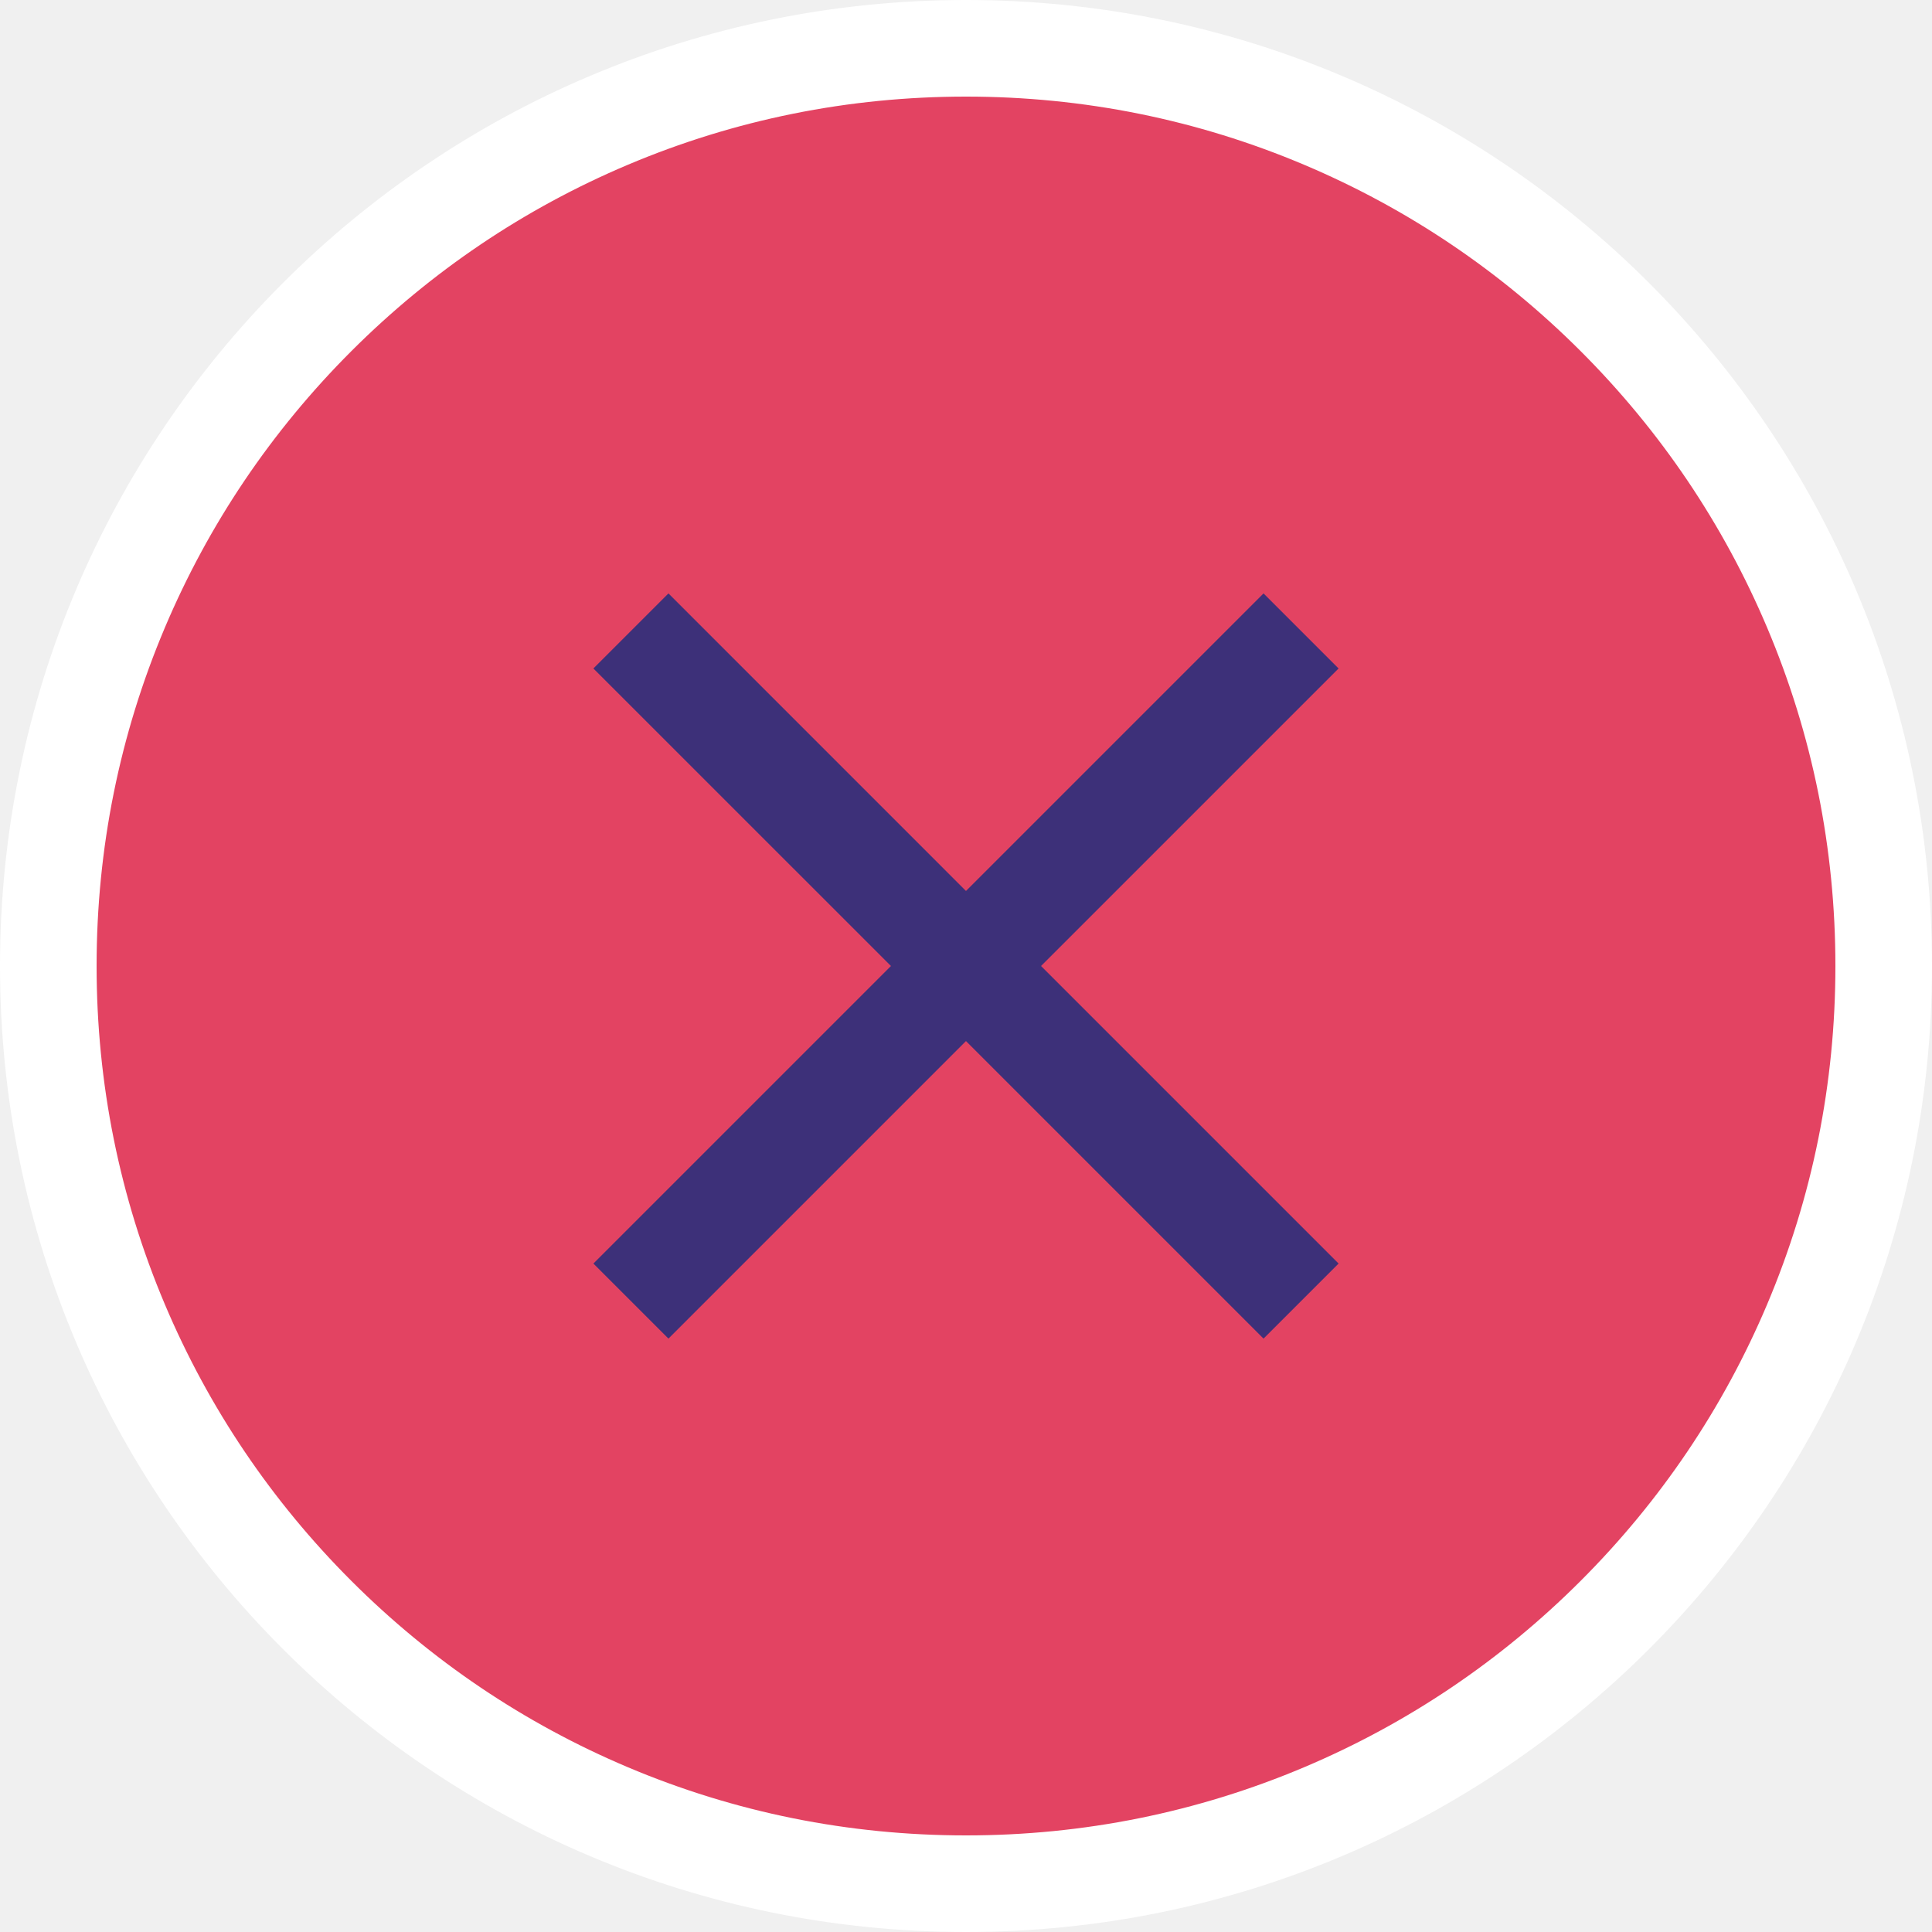
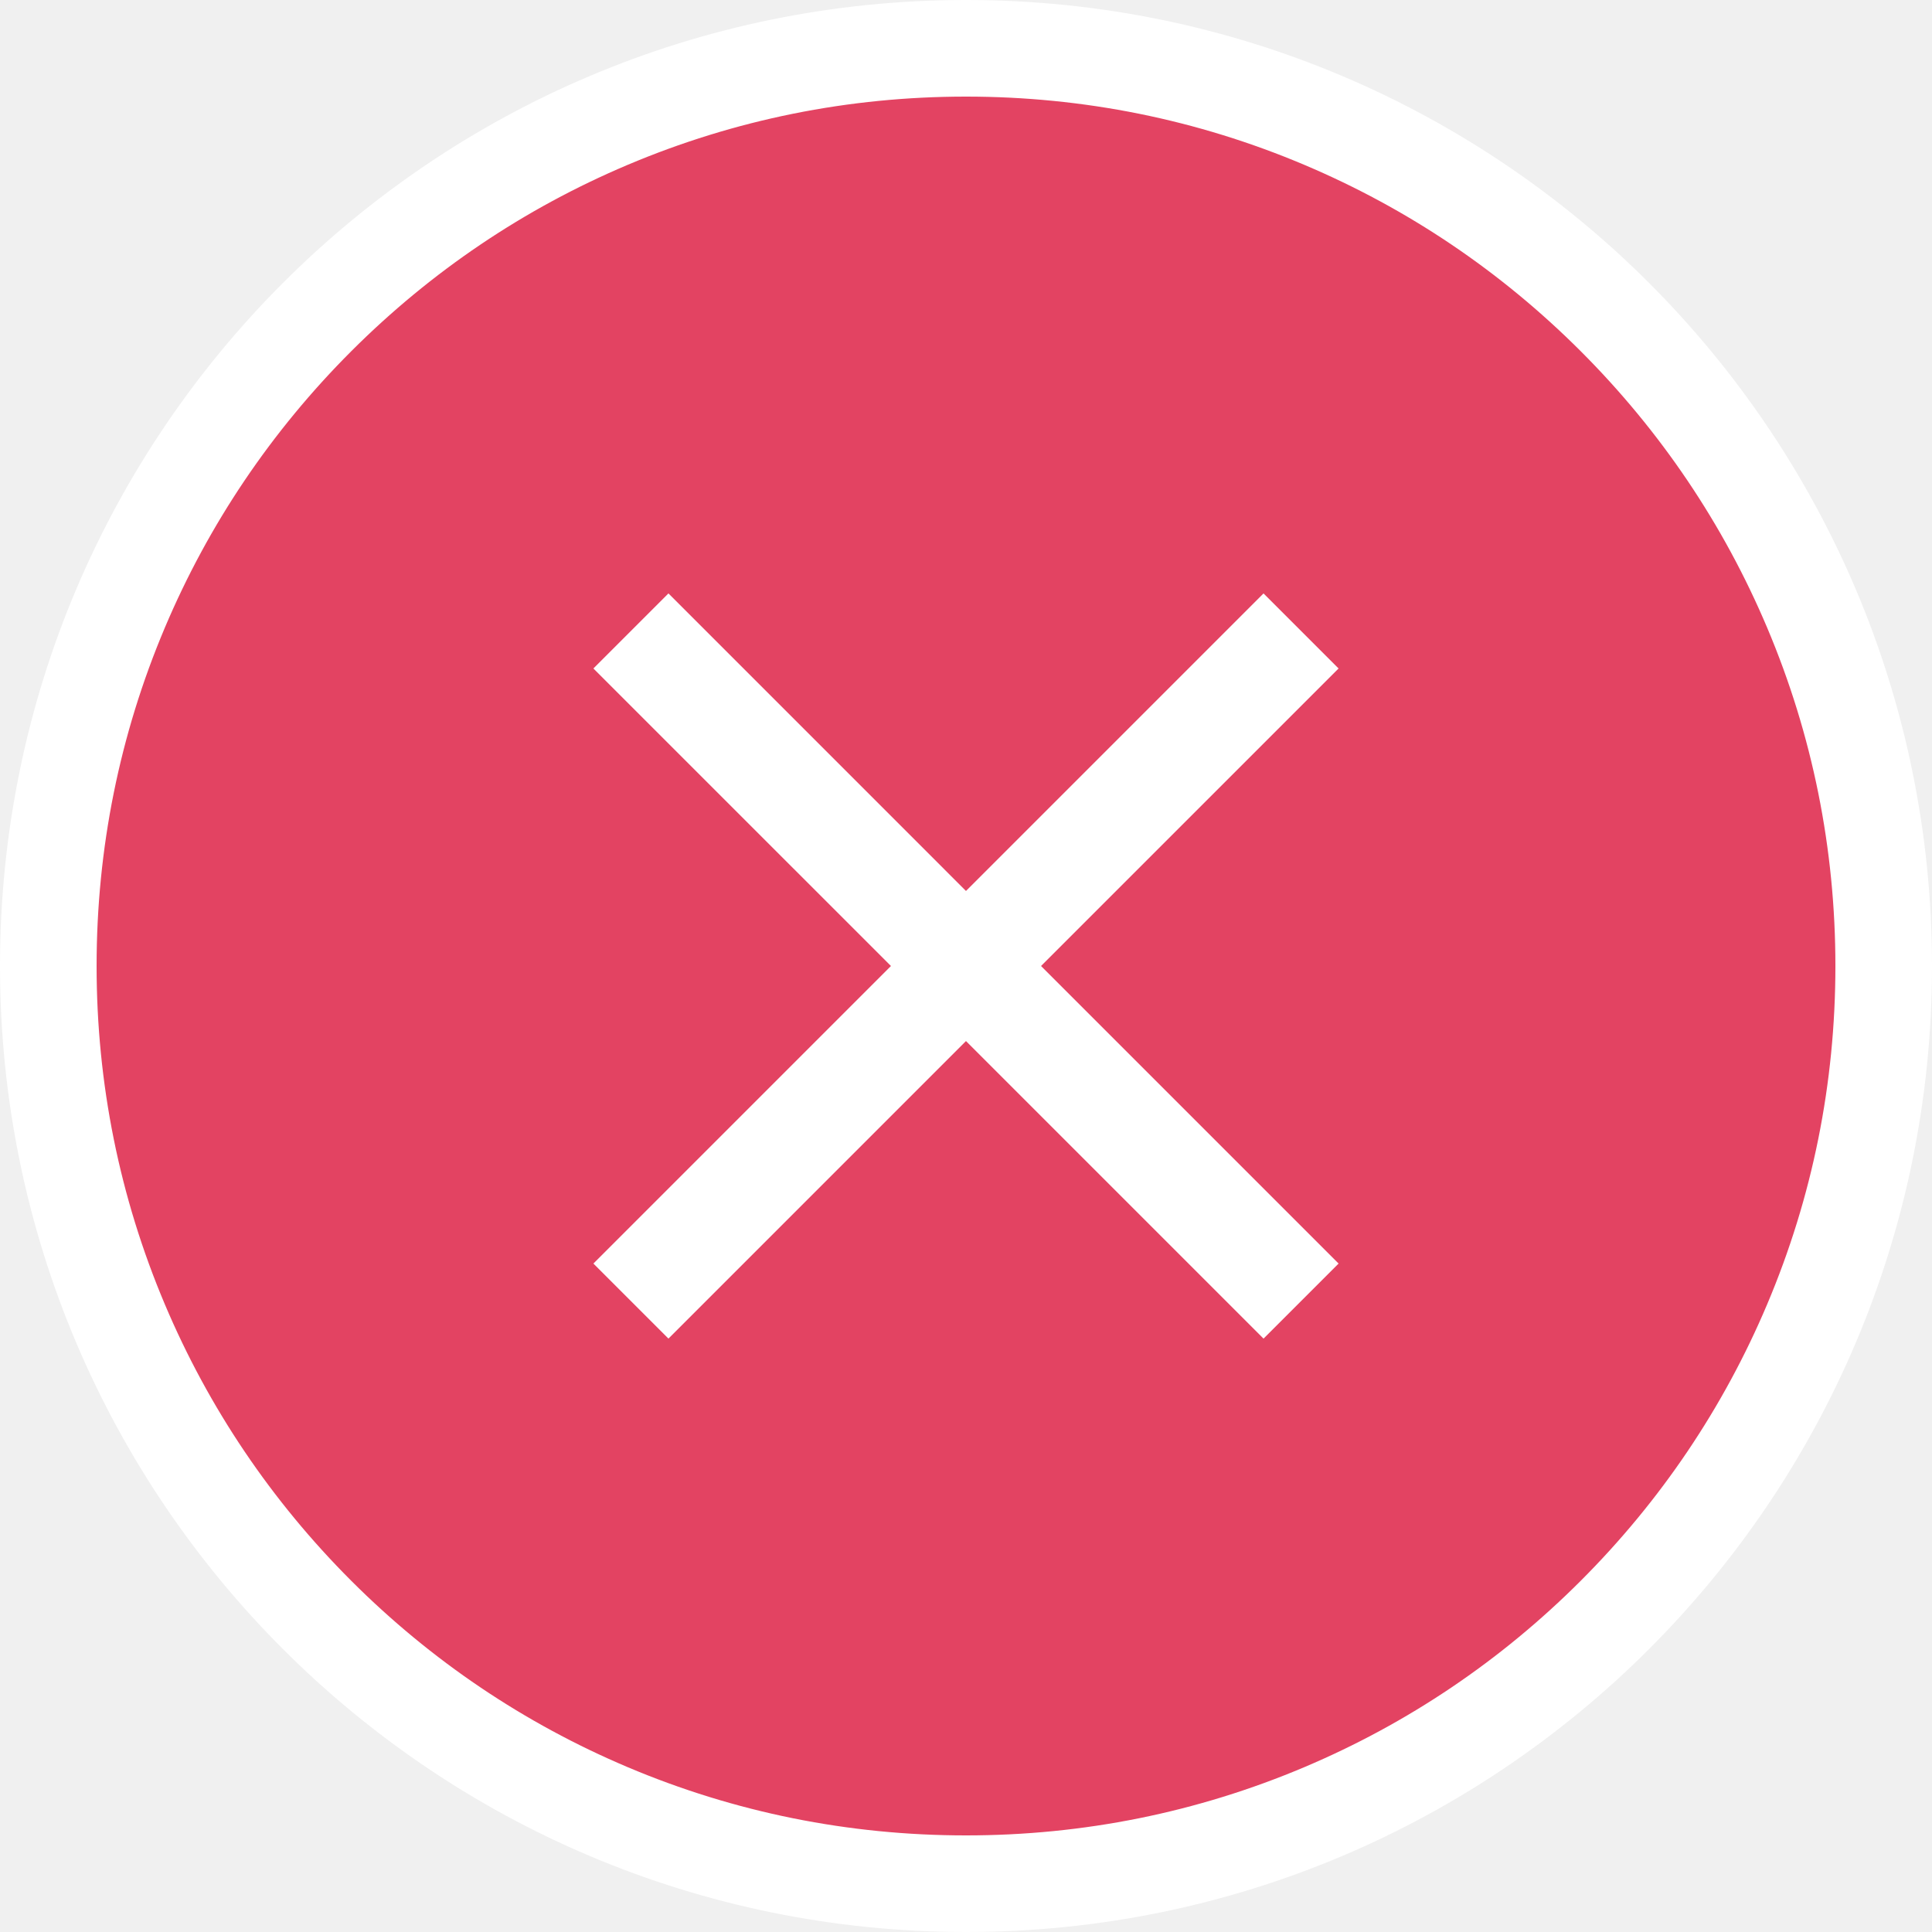
<svg xmlns="http://www.w3.org/2000/svg" width="80" height="80" viewBox="0 0 80 80">
  <g id="Grupo_18" data-name="Grupo 18" transform="translate(-1262 -166)">
    <g id="Caminho_9" data-name="Caminho 9" transform="translate(1262 166)" fill="#e34362">
      <path d="M 40 78 C 34.869 78 29.893 76.996 25.209 75.015 C 20.685 73.101 16.62 70.361 13.13 66.87 C 9.639 63.38 6.899 59.315 4.985 54.791 C 3.004 50.107 2 45.131 2 40 C 2 34.869 3.004 29.893 4.985 25.209 C 6.899 20.685 9.639 16.62 13.13 13.13 C 16.62 9.639 20.685 6.899 25.209 4.985 C 29.893 3.004 34.869 2 40 2 C 45.131 2 50.107 3.004 54.791 4.985 C 59.315 6.899 63.38 9.639 66.87 13.13 C 70.361 16.62 73.101 20.685 75.015 25.209 C 76.996 29.893 78 34.869 78 40 C 78 45.131 76.996 50.107 75.015 54.791 C 73.101 59.315 70.361 63.38 66.87 66.87 C 63.38 70.361 59.315 73.101 54.791 75.015 C 50.107 76.996 45.131 78 40 78 Z" stroke="none" />
      <path d="M 40 4 C 35.138 4 30.424 4.951 25.988 6.827 C 21.702 8.64 17.852 11.237 14.544 14.544 C 11.237 17.852 8.64 21.702 6.827 25.988 C 4.951 30.424 4 35.138 4 40 C 4 44.862 4.951 49.576 6.827 54.012 C 8.64 58.298 11.237 62.148 14.544 65.456 C 17.852 68.763 21.702 71.36 25.988 73.173 C 30.424 75.049 35.138 76 40 76 C 44.862 76 49.576 75.049 54.012 73.173 C 58.298 71.36 62.148 68.763 65.456 65.456 C 68.763 62.148 71.36 58.298 73.173 54.012 C 75.049 49.576 76 44.862 76 40 C 76 35.138 75.049 30.424 73.173 25.988 C 71.36 21.702 68.763 17.852 65.456 14.544 C 62.148 11.237 58.298 8.64 54.012 6.827 C 49.576 4.951 44.862 4 40 4 M 40 0 C 62.091 0 80 17.909 80 40 C 80 62.091 62.091 80 40 80 C 17.909 80 0 62.091 0 40 C 0 17.909 17.909 0 40 0 Z" stroke="none" fill="#fff" />
    </g>
-     <path id="Icon_material-close" data-name="Icon material-close" d="M38.357,10.608,35.249,7.5,22.928,19.821,10.608,7.5,7.5,10.608,19.821,22.928,7.5,35.249l3.108,3.108L22.928,26.036,35.249,38.357l3.108-3.108L26.036,22.928Z" transform="translate(1279.071 183.072)" fill="#3d3079" />
+     <path id="Icon_material-close" data-name="Icon material-close" d="M38.357,10.608,35.249,7.5,22.928,19.821,10.608,7.5,7.5,10.608,19.821,22.928,7.5,35.249l3.108,3.108L22.928,26.036,35.249,38.357l3.108-3.108L26.036,22.928Z" transform="translate(1279.071 183.072)" fill="#fff" />
  </g>
</svg>
